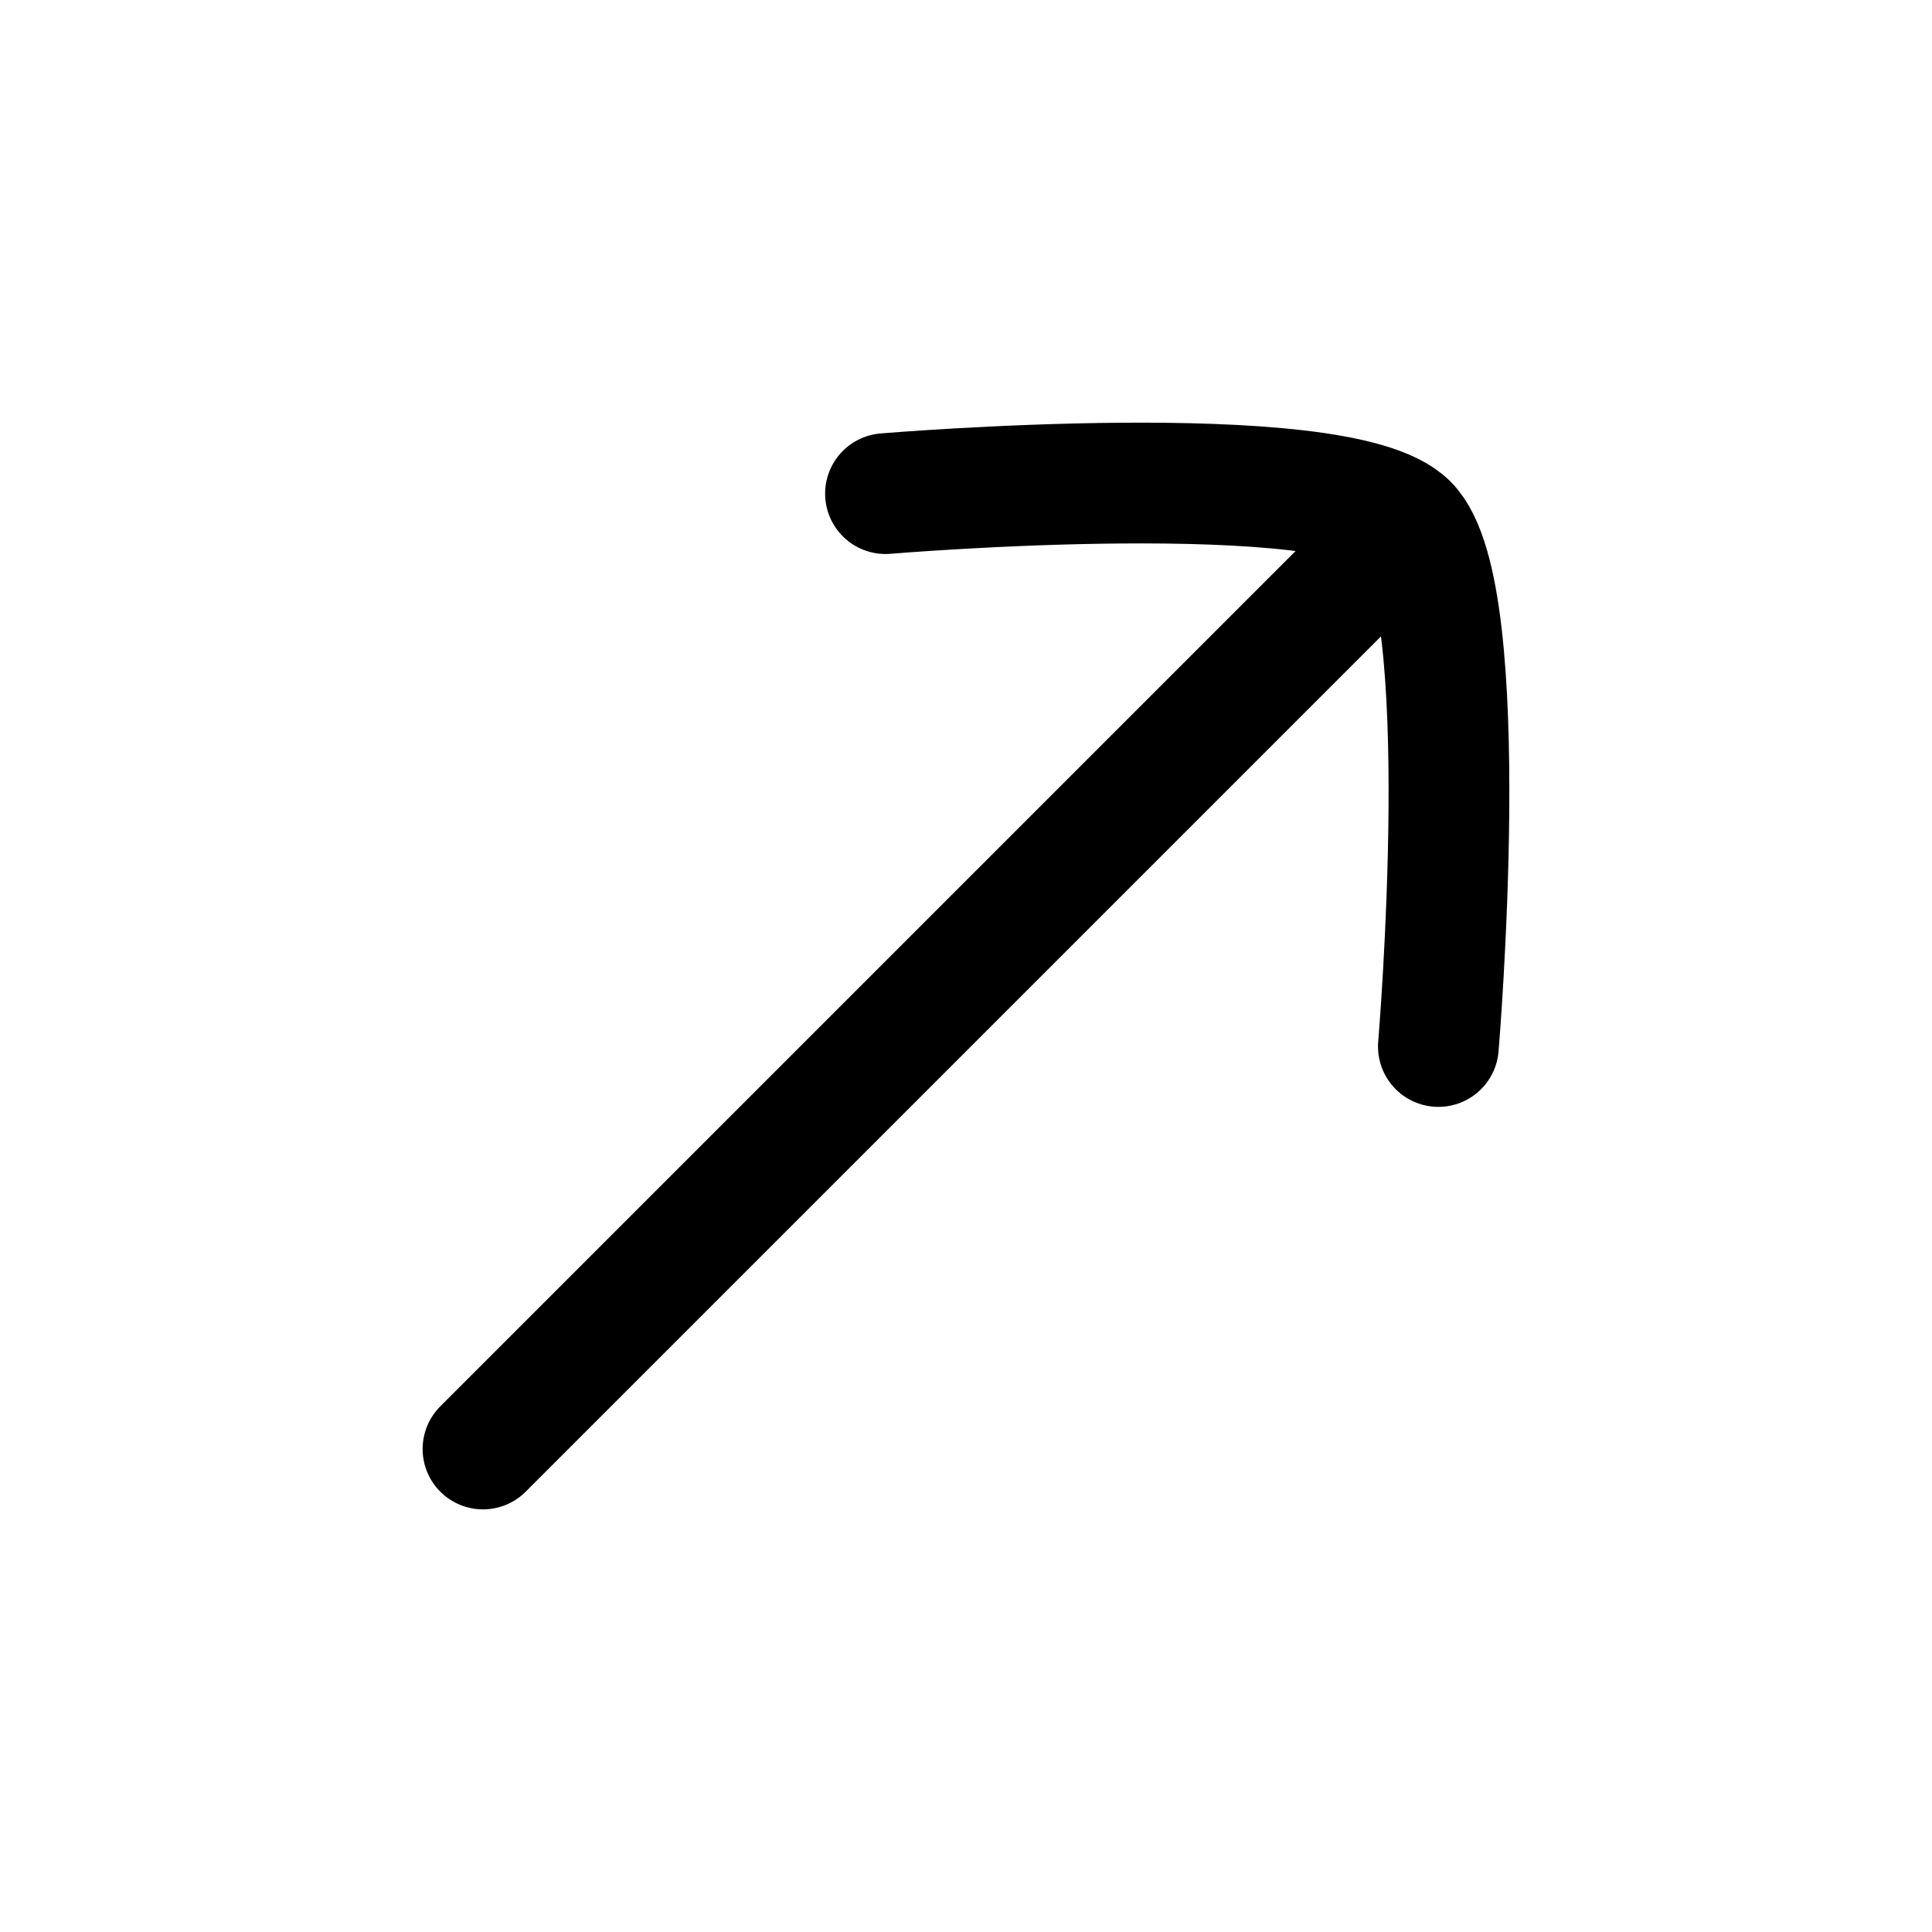
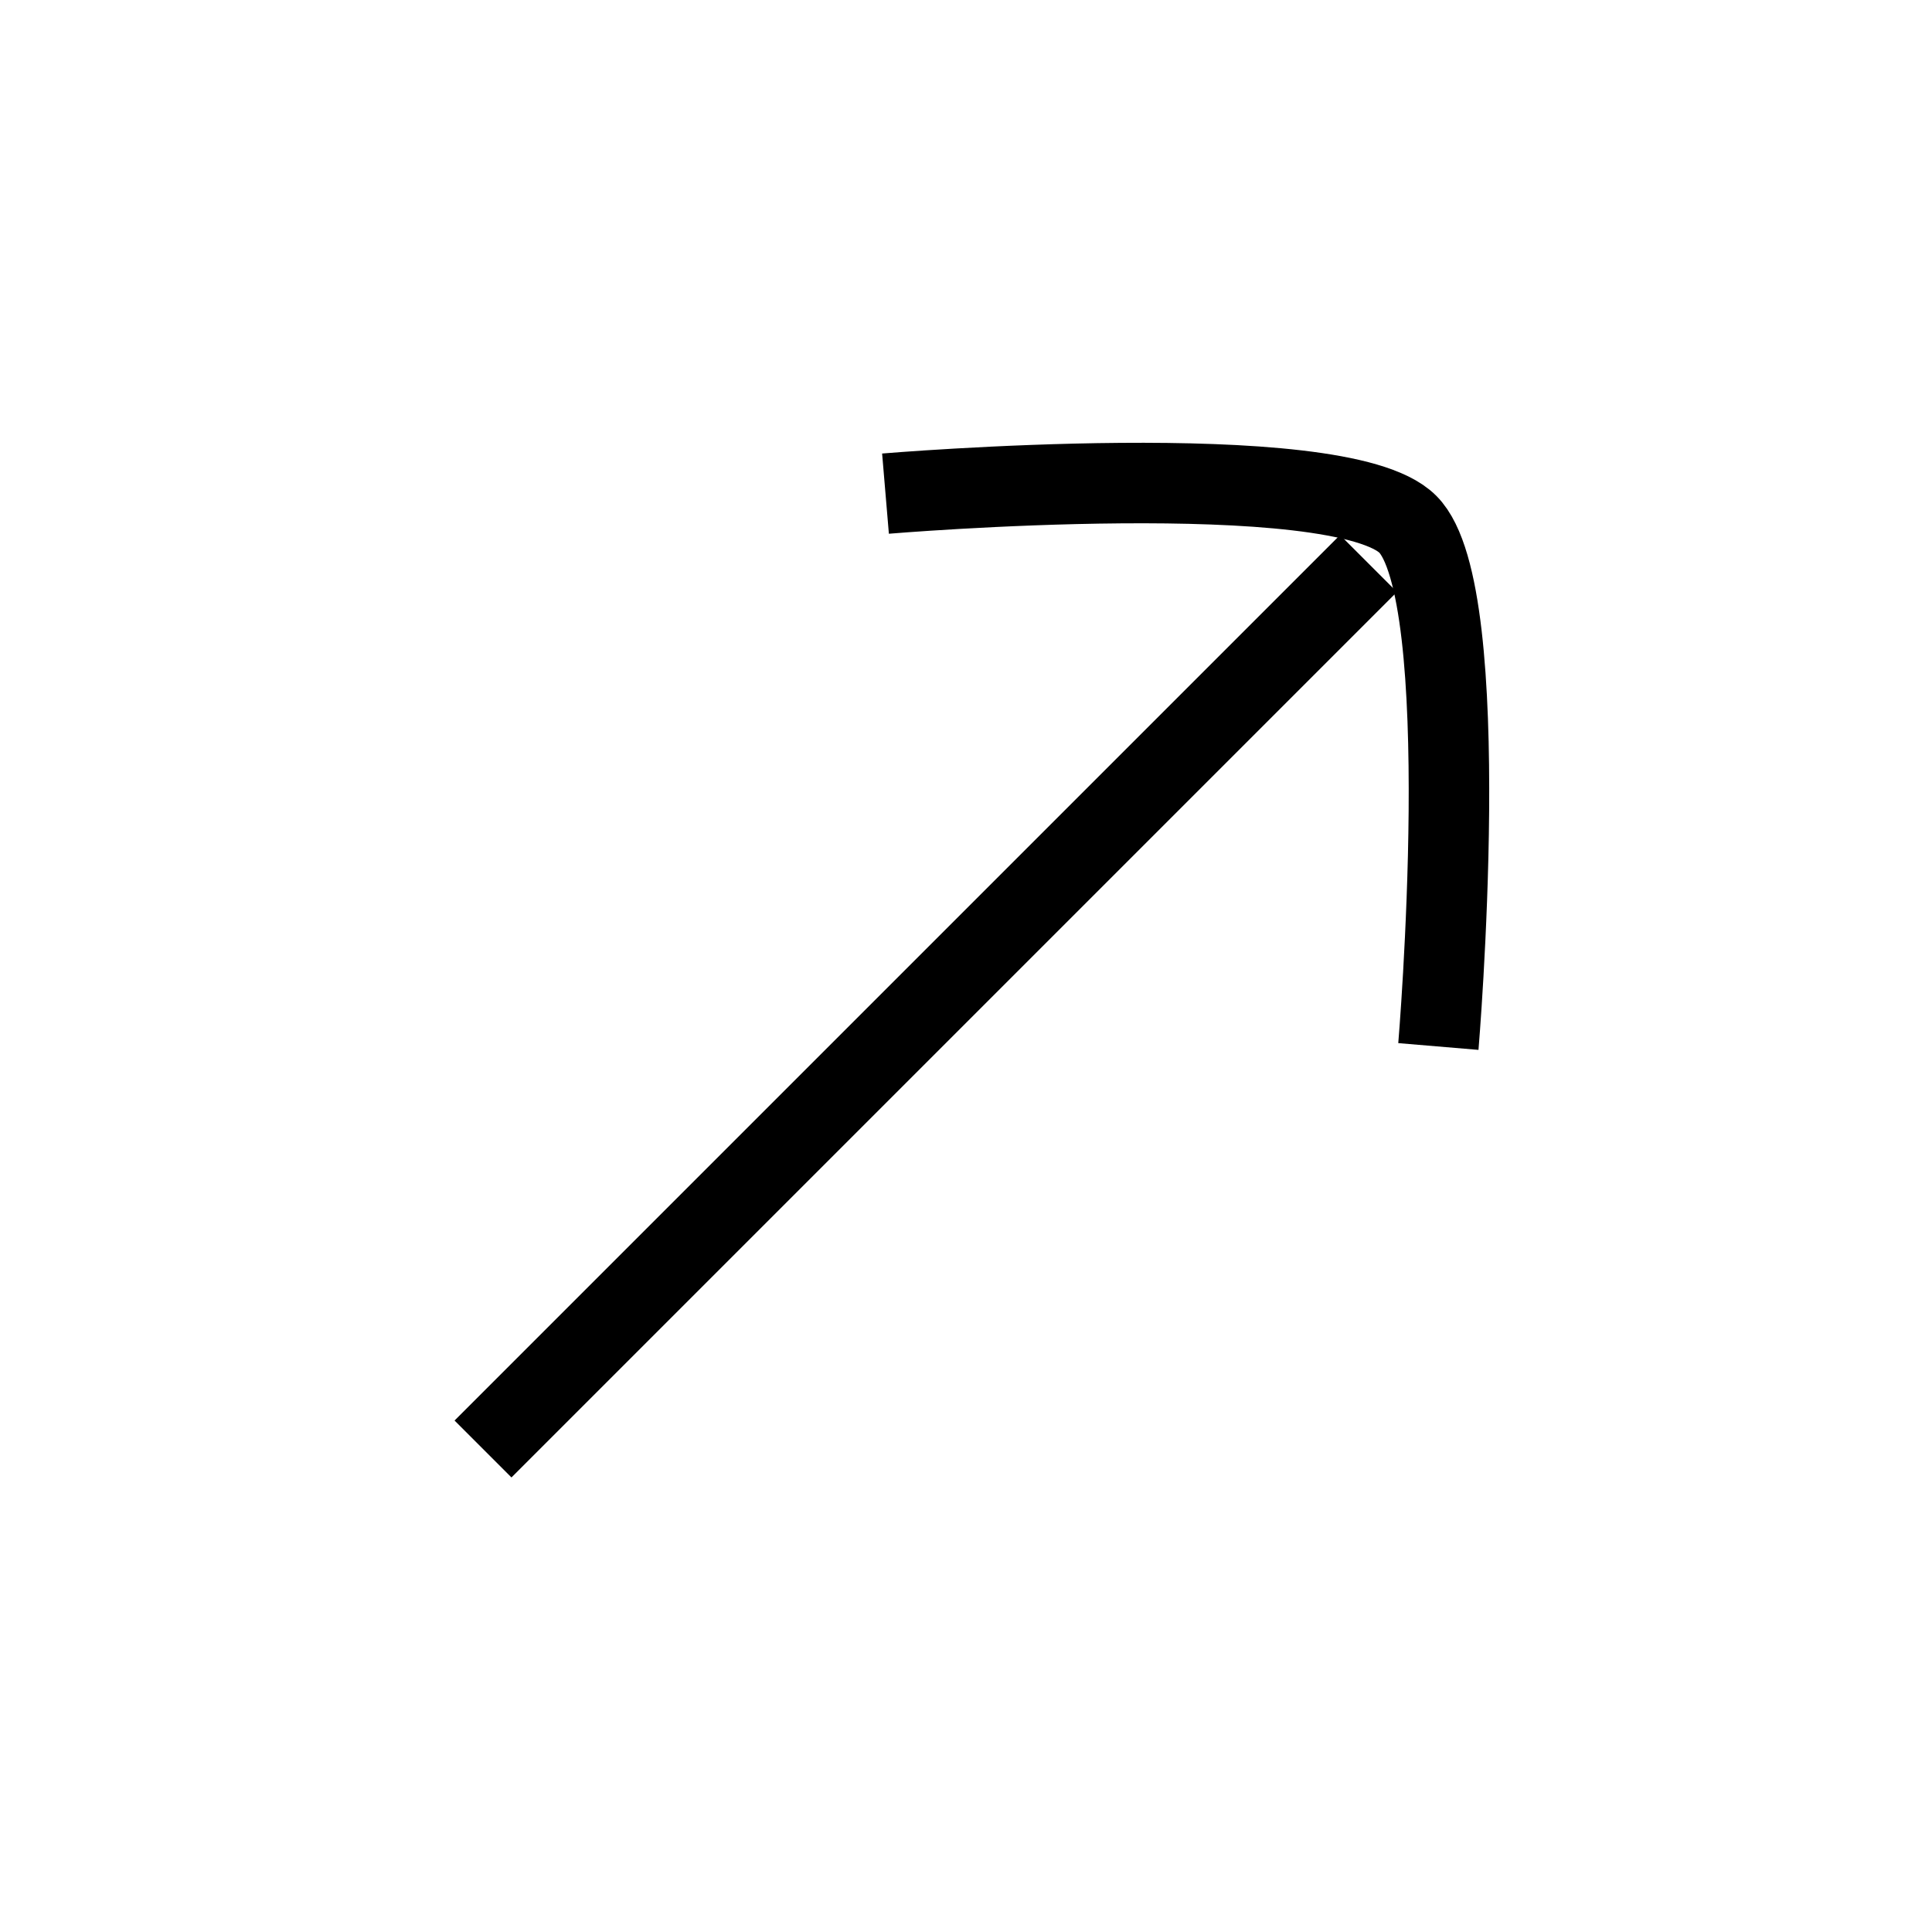
<svg xmlns="http://www.w3.org/2000/svg" width="24" height="24" viewBox="0 0 24 24" fill="none">
-   <path d="M17 7L6 18" stroke="black" stroke-width="1.5" stroke-linecap="round" />
-   <path d="M11 6.132C11 6.132 16.634 5.657 17.488 6.512C18.343 7.366 17.868 13 17.868 13" stroke="black" stroke-width="1.5" stroke-linecap="round" stroke-linejoin="round" />
+   <path d="M17 7L6 18" stroke="black" strokeWidth="1.5" strokeLinecap="round" />
+   <path d="M11 6.132C11 6.132 16.634 5.657 17.488 6.512C18.343 7.366 17.868 13 17.868 13" stroke="black" strokeWidth="1.5" strokeLinecap="round" strokeLinejoin="round" />
</svg>
